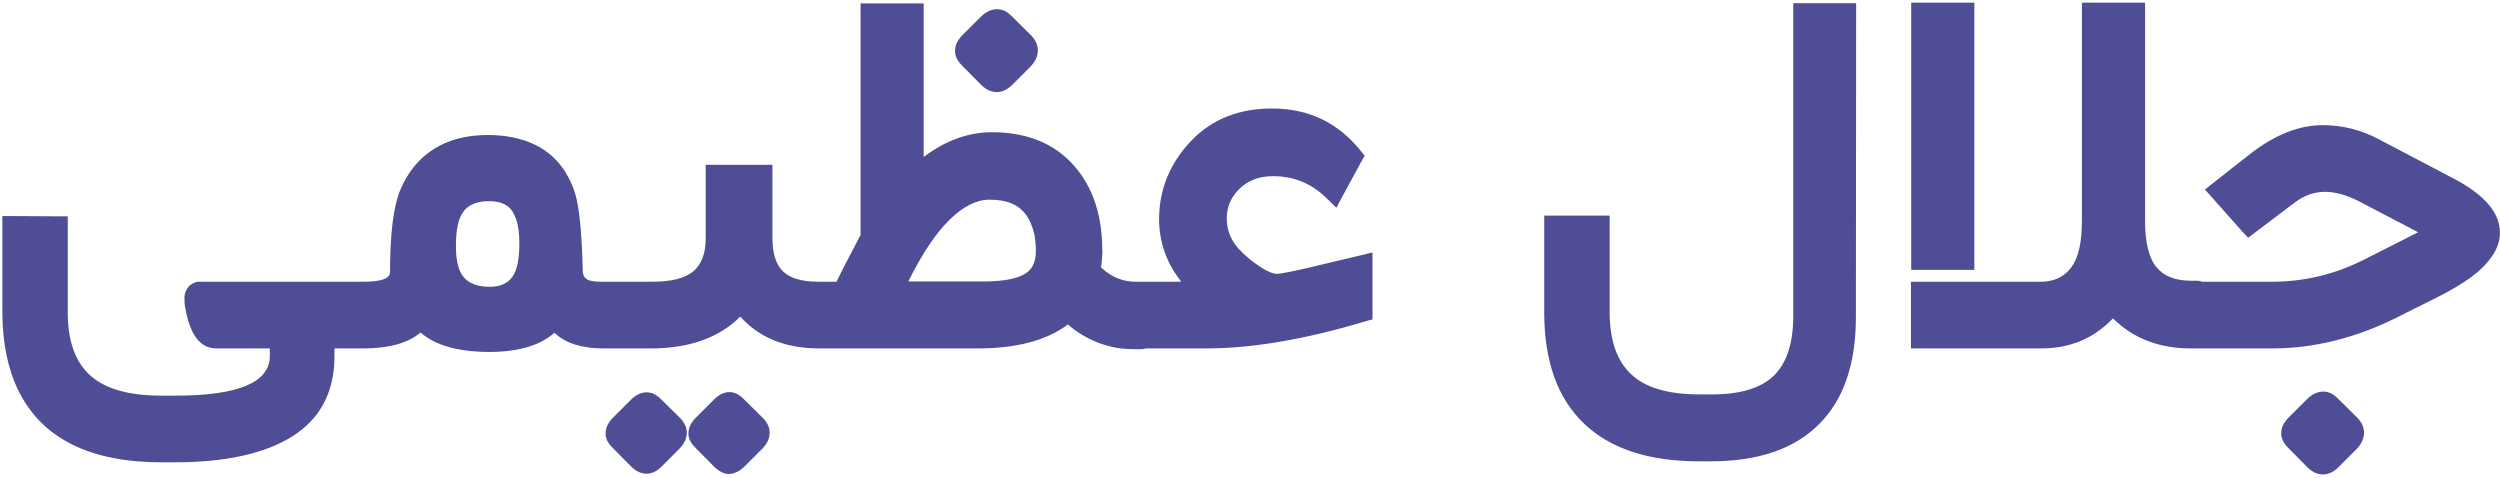
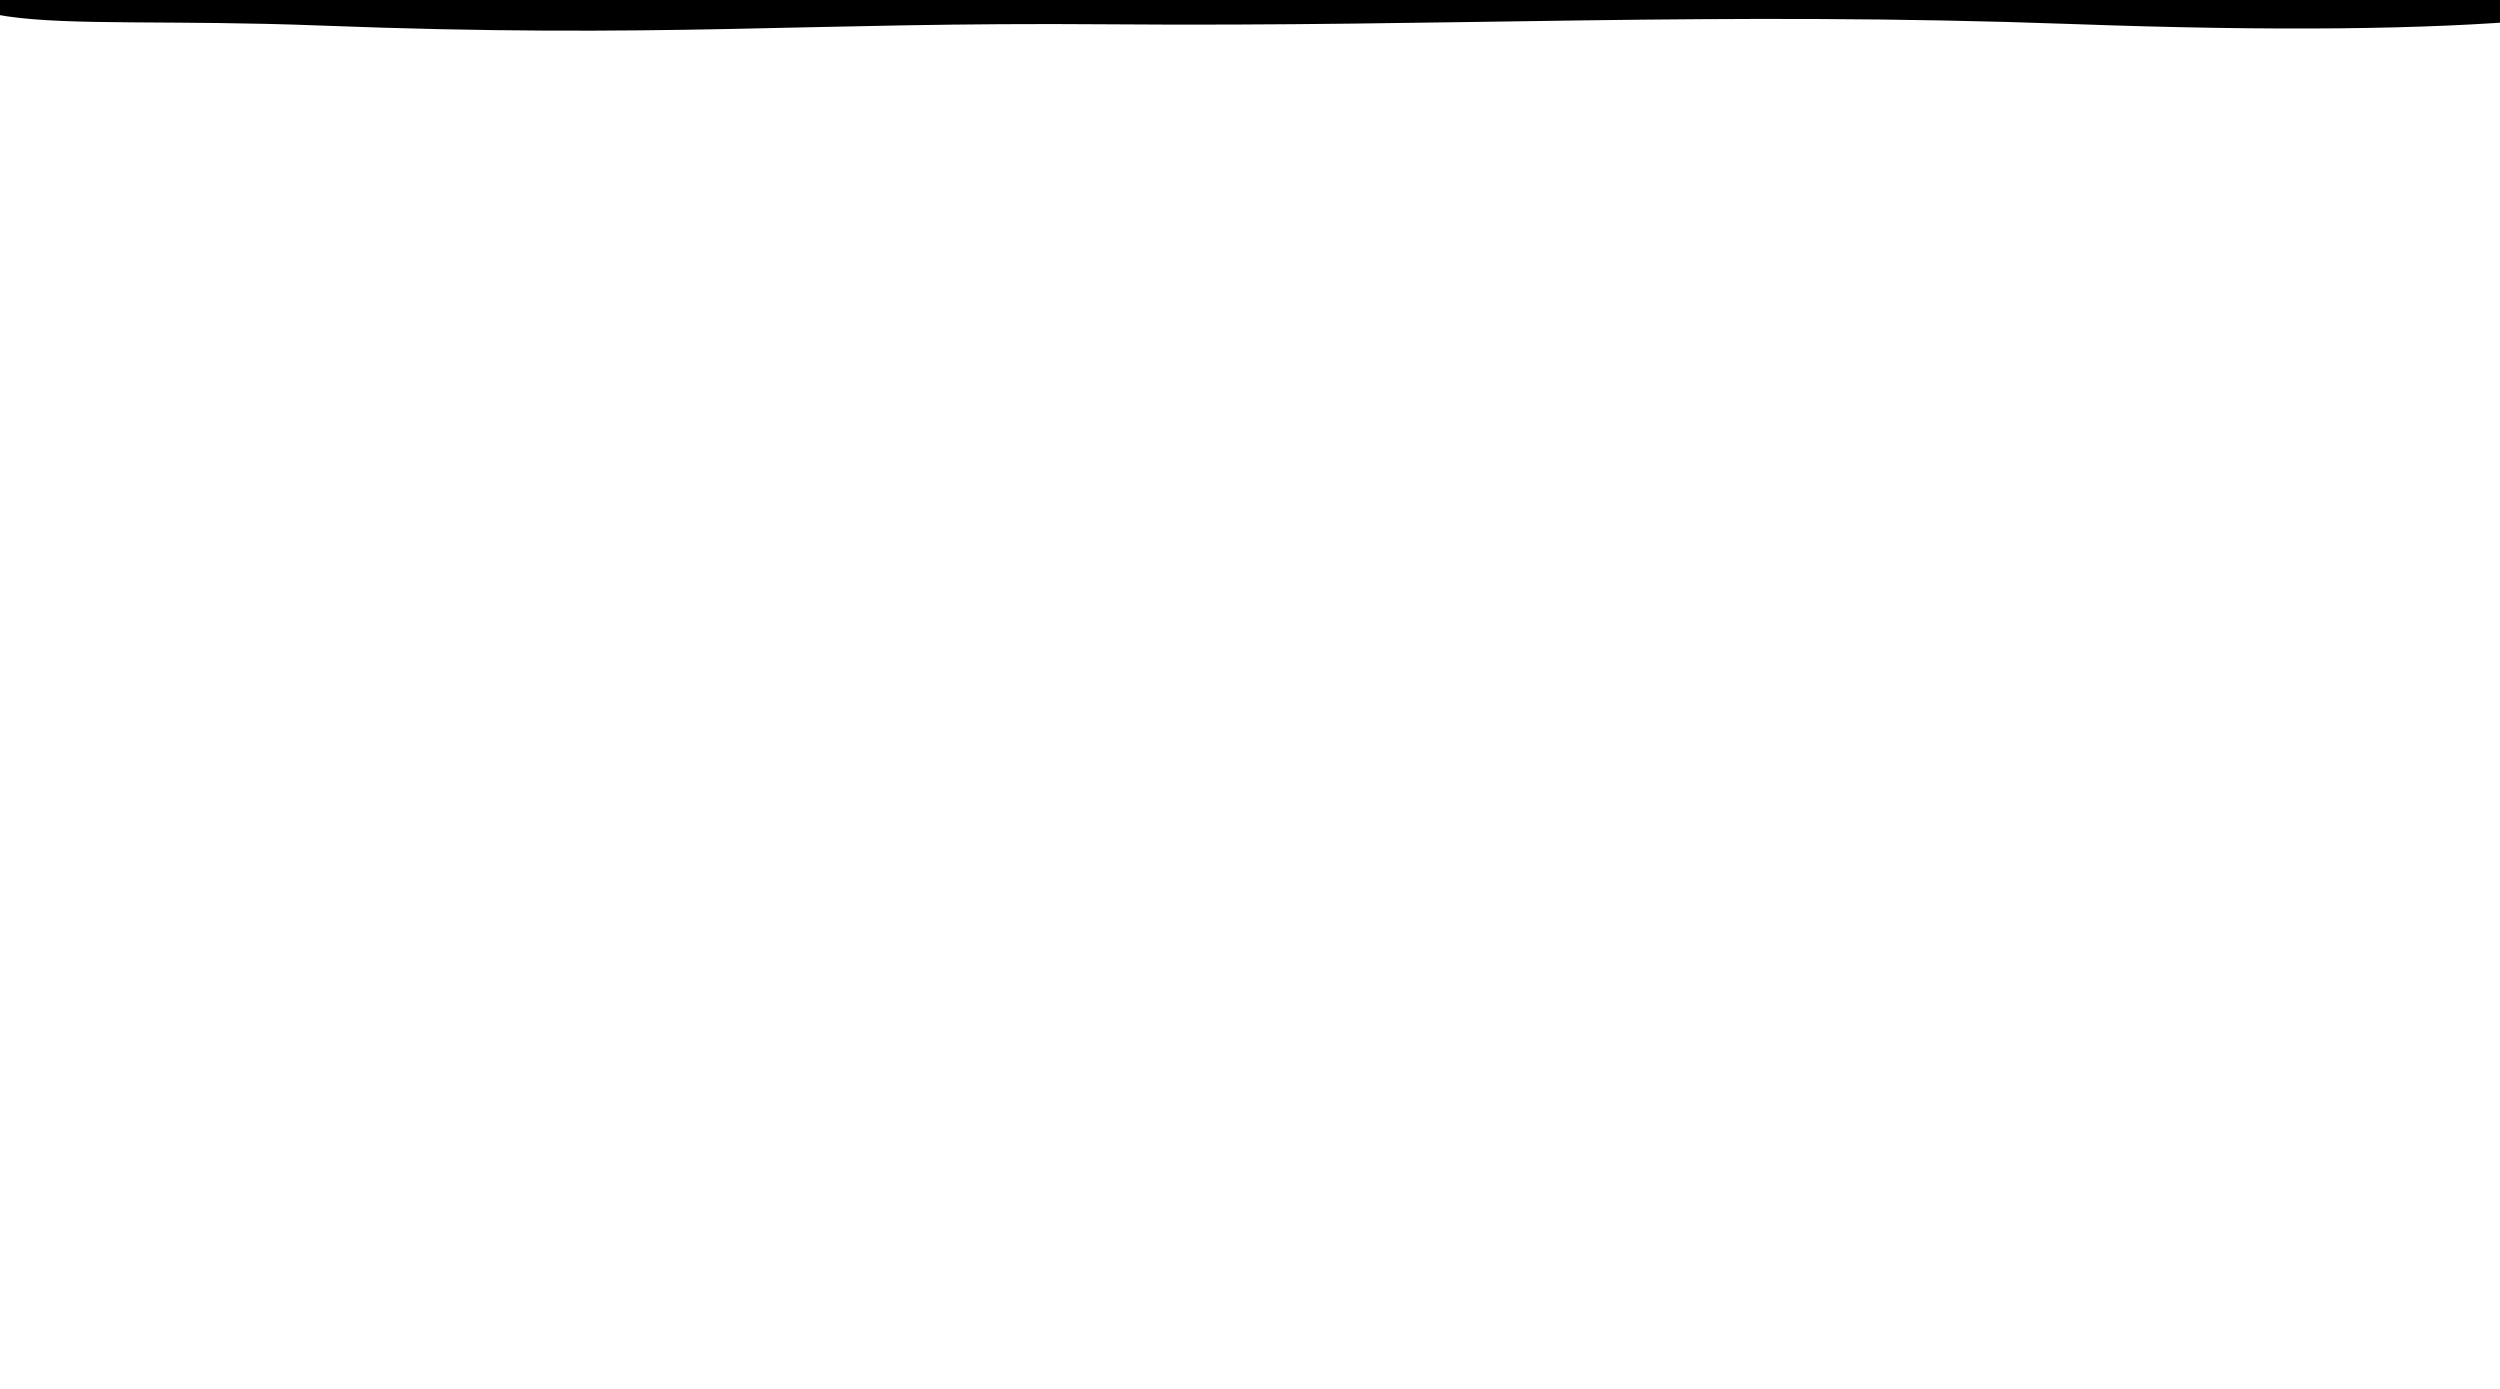
- <svg xmlns="http://www.w3.org/2000/svg" width="696px" height="133px" viewBox="0 0 696 133" version="1.1">
-   <g id="Artboard" stroke="none" stroke-width="1" fill="none" fill-rule="evenodd" transform="translate(-340, -451)">
-     <path d="M977.195,567.195 L982.188,562.203 C983.547,560.844 984.988,560.117 986.512,560.023 C988.035,559.93 989.453,560.539 990.766,561.852 L996.25,567.266 C997.563,568.625 998.195,570.078 998.148,571.625 C998.102,573.172 997.398,574.648 996.039,576.055 L991.047,581.047 C989.687,582.406 988.246,583.086 986.723,583.086 C985.199,583.086 983.758,582.43 982.398,581.117 L976.984,575.633 C975.672,574.32 975.039,572.926 975.086,571.449 C975.133,569.973 975.836,568.555 977.195,567.195 Z M872.078,526.133 L872.078,451.742 L889.656,451.742 L889.656,526.133 L872.078,526.133 Z M953.068,529.438 L972.414,529.438 C981.508,529.438 990.109,527.375 998.219,523.25 L1010.172,517.203 C1011.297,516.641 1012.305,516.125 1013.195,515.656 L1012.141,515.094 L996.672,507.008 C993.25,505.273 990.109,504.406 987.25,504.406 C984.297,504.406 981.508,505.391 978.883,507.359 L967.914,515.656 L965.875,517.203 L964.117,515.305 L955.82,505.953 L953.852,503.773 L956.242,501.875 L966.438,493.859 C973.328,488.516 980.055,485.844 986.617,485.844 C992.102,485.844 997.281,487.133 1002.156,489.711 L1023.18,500.75 C1031.711,505.25 1035.977,510.242 1035.977,515.727 C1035.977,518.023 1035.238,520.238 1033.762,522.371 C1032.285,524.504 1030.316,526.461 1027.855,528.242 C1025.395,530.023 1022.313,531.852 1018.609,533.727 L1007.078,539.492 C1001.406,542.305 995.688,544.426 989.922,545.855 C984.156,547.285 978.367,548 972.555,548 L950.969,548 L949.844,548 C945.484,548 941.488,547.297 937.855,545.891 C934.223,544.484 931.023,542.398 928.258,539.633 C922.914,545.211 916.281,548 908.359,548 L872.008,548 L872.008,529.438 L908.148,529.438 C911.805,529.438 914.641,528.102 916.656,525.43 C918.625,522.805 919.609,518.469 919.609,512.422 L919.609,451.742 L937.188,451.742 L937.188,512.492 C937.188,518.445 938.219,522.711 940.281,525.289 C942.344,527.867 945.578,529.156 949.984,529.156 L951.602,529.156 C952.134,529.156 952.623,529.25 953.068,529.438 Z M788.125,537.875 C788.125,545.703 790.117,551.469 794.102,555.172 C798.039,558.922 804.344,560.797 813.016,560.797 L816.742,560.797 C824.57,560.797 830.289,559.039 833.898,555.523 C837.461,552.008 839.242,546.5 839.242,539 L839.242,451.883 L856.75,451.883 L856.75,454.695 L856.68,539.281 C856.68,552.406 853.234,562.367 846.344,569.164 C839.5,576.008 829.469,579.43 816.25,579.43 L813.016,579.43 C798.953,579.43 788.266,575.914 780.953,568.883 C773.594,561.852 769.914,551.539 769.914,537.945 L769.914,511.016 L788.125,511.016 L788.125,537.875 Z M607.984,460.742 L612.977,455.75 C614.336,454.391 615.777,453.664 617.301,453.57 C618.824,453.477 620.242,454.086 621.555,455.398 L627.039,460.812 C628.352,462.172 628.984,463.625 628.938,465.172 C628.891,466.719 628.188,468.195 626.828,469.602 L621.836,474.594 C620.477,475.953 619.035,476.633 617.512,476.633 C615.988,476.633 614.547,475.977 613.188,474.664 L607.773,469.18 C606.461,467.867 605.828,466.473 605.875,464.996 C605.922,463.52 606.625,462.102 607.984,460.742 Z M615.438,506.586 C611.875,506.586 608.184,508.449 604.363,512.176 C600.543,515.902 596.711,521.633 592.867,529.367 L613.609,529.367 C619.891,529.367 624.086,528.453 626.195,526.625 C626.945,525.969 627.496,525.184 627.848,524.27 C628.199,523.355 628.375,522.219 628.375,520.859 L628.375,520.016 C628.375,519.734 628.363,519.477 628.34,519.242 L628.27,518.539 C628.246,518.305 628.223,518.082 628.199,517.871 C628.176,517.66 628.152,517.461 628.129,517.273 L628.059,516.711 C628.035,516.523 628,516.359 627.953,516.219 C627.437,513.969 626.652,512.141 625.598,510.734 C624.543,509.328 623.195,508.285 621.555,507.605 C619.914,506.926 617.875,506.586 615.438,506.586 Z M533.664,567.336 L538.656,562.344 C540.063,560.937 541.469,560.211 542.875,560.164 C543.578,560.117 544.281,560.258 544.984,560.586 C545.688,560.914 546.344,561.383 546.953,561.992 L552.438,567.406 C553.703,568.719 554.312,570.125 554.266,571.625 C554.219,573.125 553.539,574.555 552.227,575.914 L547.234,580.906 C546.906,581.188 546.602,581.445 546.32,581.68 C546.039,581.914 545.758,582.102 545.477,582.242 L544.492,582.664 C543.508,583.039 542.523,583.063 541.539,582.734 C540.648,582.406 539.758,581.82 538.867,580.977 L533.453,575.492 C532.187,574.227 531.59,572.879 531.66,571.449 C531.73,570.02 532.398,568.648 533.664,567.336 Z M510.531,567.406 L515.594,562.344 C516.906,561.031 518.289,560.328 519.742,560.234 C521.195,560.141 522.578,560.727 523.891,561.992 L529.375,567.406 C530.641,568.719 531.25,570.125 531.203,571.625 C531.156,573.125 530.477,574.555 529.164,575.914 L524.172,580.906 C522.859,582.219 521.465,582.875 519.988,582.875 C518.512,582.875 517.117,582.242 515.805,580.977 L510.391,575.492 C509.125,574.227 508.527,572.879 508.598,571.449 C508.668,570.02 509.312,568.672 510.531,567.406 Z M476.078,507.008 C472.937,507.008 470.641,507.898 469.188,509.68 C467.734,511.461 466.984,514.508 466.938,518.82 C466.844,523.18 467.547,526.273 469.047,528.102 C470.547,529.93 472.984,530.844 476.359,530.844 C479.172,530.844 481.246,529.953 482.582,528.172 C483.918,526.391 484.586,523.273 484.586,518.82 C484.586,517.32 484.504,515.984 484.34,514.812 C484.176,513.641 483.93,512.621 483.602,511.754 C483.273,510.887 482.887,510.148 482.441,509.539 C481.996,508.93 481.445,508.438 480.789,508.062 C480.133,507.687 479.43,507.418 478.68,507.254 C477.93,507.09 477.063,507.008 476.078,507.008 Z M509.195,529.438 L521.57,529.438 C526.914,529.438 530.734,528.465 533.031,526.52 C535.328,524.574 536.477,521.492 536.477,517.273 L536.477,496.883 L555.039,496.883 L555.039,517.273 C555.039,521.586 556.035,524.691 558.027,526.59 C560.02,528.488 563.312,529.438 567.906,529.438 L568.75,529.438 L572.898,529.438 C574.023,527.047 576.25,522.711 579.578,516.43 L579.578,451.953 L597.156,451.953 L597.156,494.703 C603.25,490.109 609.578,487.812 616.141,487.812 C626.828,487.812 634.937,491.516 640.469,498.922 C644.641,504.5 646.773,511.555 646.867,520.086 C646.914,520.695 646.914,521.305 646.867,521.914 C646.82,522.57 646.773,523.18 646.727,523.742 C646.68,524.352 646.609,524.914 646.516,525.43 C648.016,526.836 649.539,527.844 651.086,528.453 C652.68,529.109 654.367,529.438 656.148,529.438 L656.922,529.438 L668.875,529.438 C664.75,524.234 662.688,518.398 662.688,511.93 C662.734,503.539 665.805,496.203 671.898,489.922 C677.617,484.109 685.023,481.203 694.117,481.203 C704.242,481.203 712.445,485.094 718.727,492.875 L719.922,494.352 L719.008,495.969 L713.805,505.531 L712.047,508.836 L709.375,506.234 C707.219,504.125 704.91,502.566 702.449,501.559 C699.988,500.551 697.328,500.047 694.469,500.047 C689.828,500.047 686.242,501.734 683.711,505.109 C682.258,507.031 681.531,509.281 681.531,511.859 C681.531,512.891 681.648,513.875 681.883,514.812 C682.117,515.75 682.48,516.687 682.973,517.625 C683.465,518.563 684.121,519.477 684.941,520.367 C685.762,521.258 686.711,522.148 687.789,523.039 C691.211,525.805 693.812,527.211 695.594,527.258 C695.781,527.258 696.215,527.199 696.895,527.082 C697.574,526.965 698.512,526.789 699.707,526.555 C700.902,526.32 702.18,526.039 703.539,525.711 L718.656,522.125 L722.102,521.281 L722.102,539.914 L720.062,540.477 C703.328,545.492 688.609,548 675.906,548 L658.978,548 C658.596,548.141 658.192,548.211 657.766,548.211 L655.727,548.211 C653.945,548.211 652.234,548.07 650.594,547.789 C648.953,547.461 647.359,547.016 645.812,546.453 C644.266,545.844 642.777,545.117 641.348,544.273 C639.918,543.43 638.57,542.445 637.305,541.32 C631.398,545.773 623.031,548 612.203,548 L568.75,548 L567.977,548 C564.883,548 562.012,547.672 559.363,547.016 C556.715,546.359 554.277,545.375 552.051,544.062 C549.824,542.75 547.844,541.109 546.109,539.141 C540.156,545.047 531.859,548 521.219,548 L509.195,548 L507.93,548 C505.023,548 502.434,547.648 500.16,546.945 C497.887,546.242 495.953,545.141 494.359,543.641 C490.328,547.203 484.258,548.984 476.148,548.984 C467.477,548.938 461.125,547.133 457.094,543.57 C453.578,546.523 448.305,548 441.273,548 L437.547,548 L433.117,548 L433.117,550.602 C432.977,560.352 429.074,567.641 421.41,572.469 C413.746,577.297 402.789,579.711 388.539,579.711 L385.094,579.711 C365.031,579.711 351.719,573.078 345.156,559.812 C342.203,553.812 340.703,546.57 340.656,538.086 L340.656,511.156 L343.469,511.156 L356.055,511.227 L358.867,511.227 L358.867,538.016 C358.867,545.938 360.953,551.773 365.125,555.523 C369.297,559.273 375.883,561.148 384.883,561.148 L388.82,561.148 C406.352,561.148 415.117,557.469 415.117,550.109 L415.117,548 L400.211,548 C396.367,548 393.695,545.188 392.195,539.562 C392.055,539.047 391.949,538.613 391.879,538.262 L391.598,536.855 C391.48,536.27 391.41,535.754 391.387,535.309 C391.363,534.863 391.352,534.371 391.352,533.832 C391.352,533.293 391.434,532.813 391.598,532.391 C391.762,531.969 391.961,531.57 392.195,531.195 C392.43,530.82 392.758,530.492 393.18,530.211 C393.602,529.93 394.094,529.695 394.656,529.508 L395.008,529.438 L437.547,529.438 L441.133,529.438 C446.102,529.438 448.586,528.547 448.586,526.766 C448.586,516.125 449.523,508.531 451.398,503.984 C453.508,498.922 456.637,495.09 460.785,492.488 C464.934,489.887 469.937,488.586 475.797,488.586 C478.281,488.586 480.613,488.809 482.793,489.254 C484.973,489.699 486.977,490.355 488.805,491.223 C490.633,492.09 492.273,493.18 493.727,494.492 C495.18,495.805 496.445,497.34 497.523,499.098 C498.602,500.855 499.469,502.789 500.125,504.898 C501.297,508.789 502,515.914 502.234,526.273 C502.234,526.836 502.305,527.293 502.445,527.645 C502.586,527.996 502.832,528.312 503.184,528.594 C503.535,528.875 504.062,529.086 504.766,529.227 C505.469,529.367 506.383,529.438 507.508,529.438 L509.195,529.438 Z" id="جلال-عظیمی" fill="#4e4d96" />
-   </g>
+ <svg xmlns:ns0="http://www.codrops.com/" class="shape" width="100%" height="100vh" preserveAspectRatio="none" viewBox="0 0 1440 800" style="transform-origin: 50% 0% 0px;">
+   <path d="M -44,-50 C -52.71,28.52 15.86,8.186 184,14.69 383.3,22.39 462.5,12.58 638,14 835.5,15.6 987,6.4 1194,13.86 1661,30.68 1652,-36.74 1582,-140.1 1512,-243.5 15.88,-589.5 -44,-50 Z" ns0:id="M -44,-50 C -137.1,117.4 67.86,445.5 236,452 435.3,459.7 500.5,242.6 676,244 873.5,245.6 957,522.4 1154,594 1593,753.7 1793,226.3 1582,-126 1371,-478.3 219.8,-524.2 -44,-50 Z" />
</svg>
